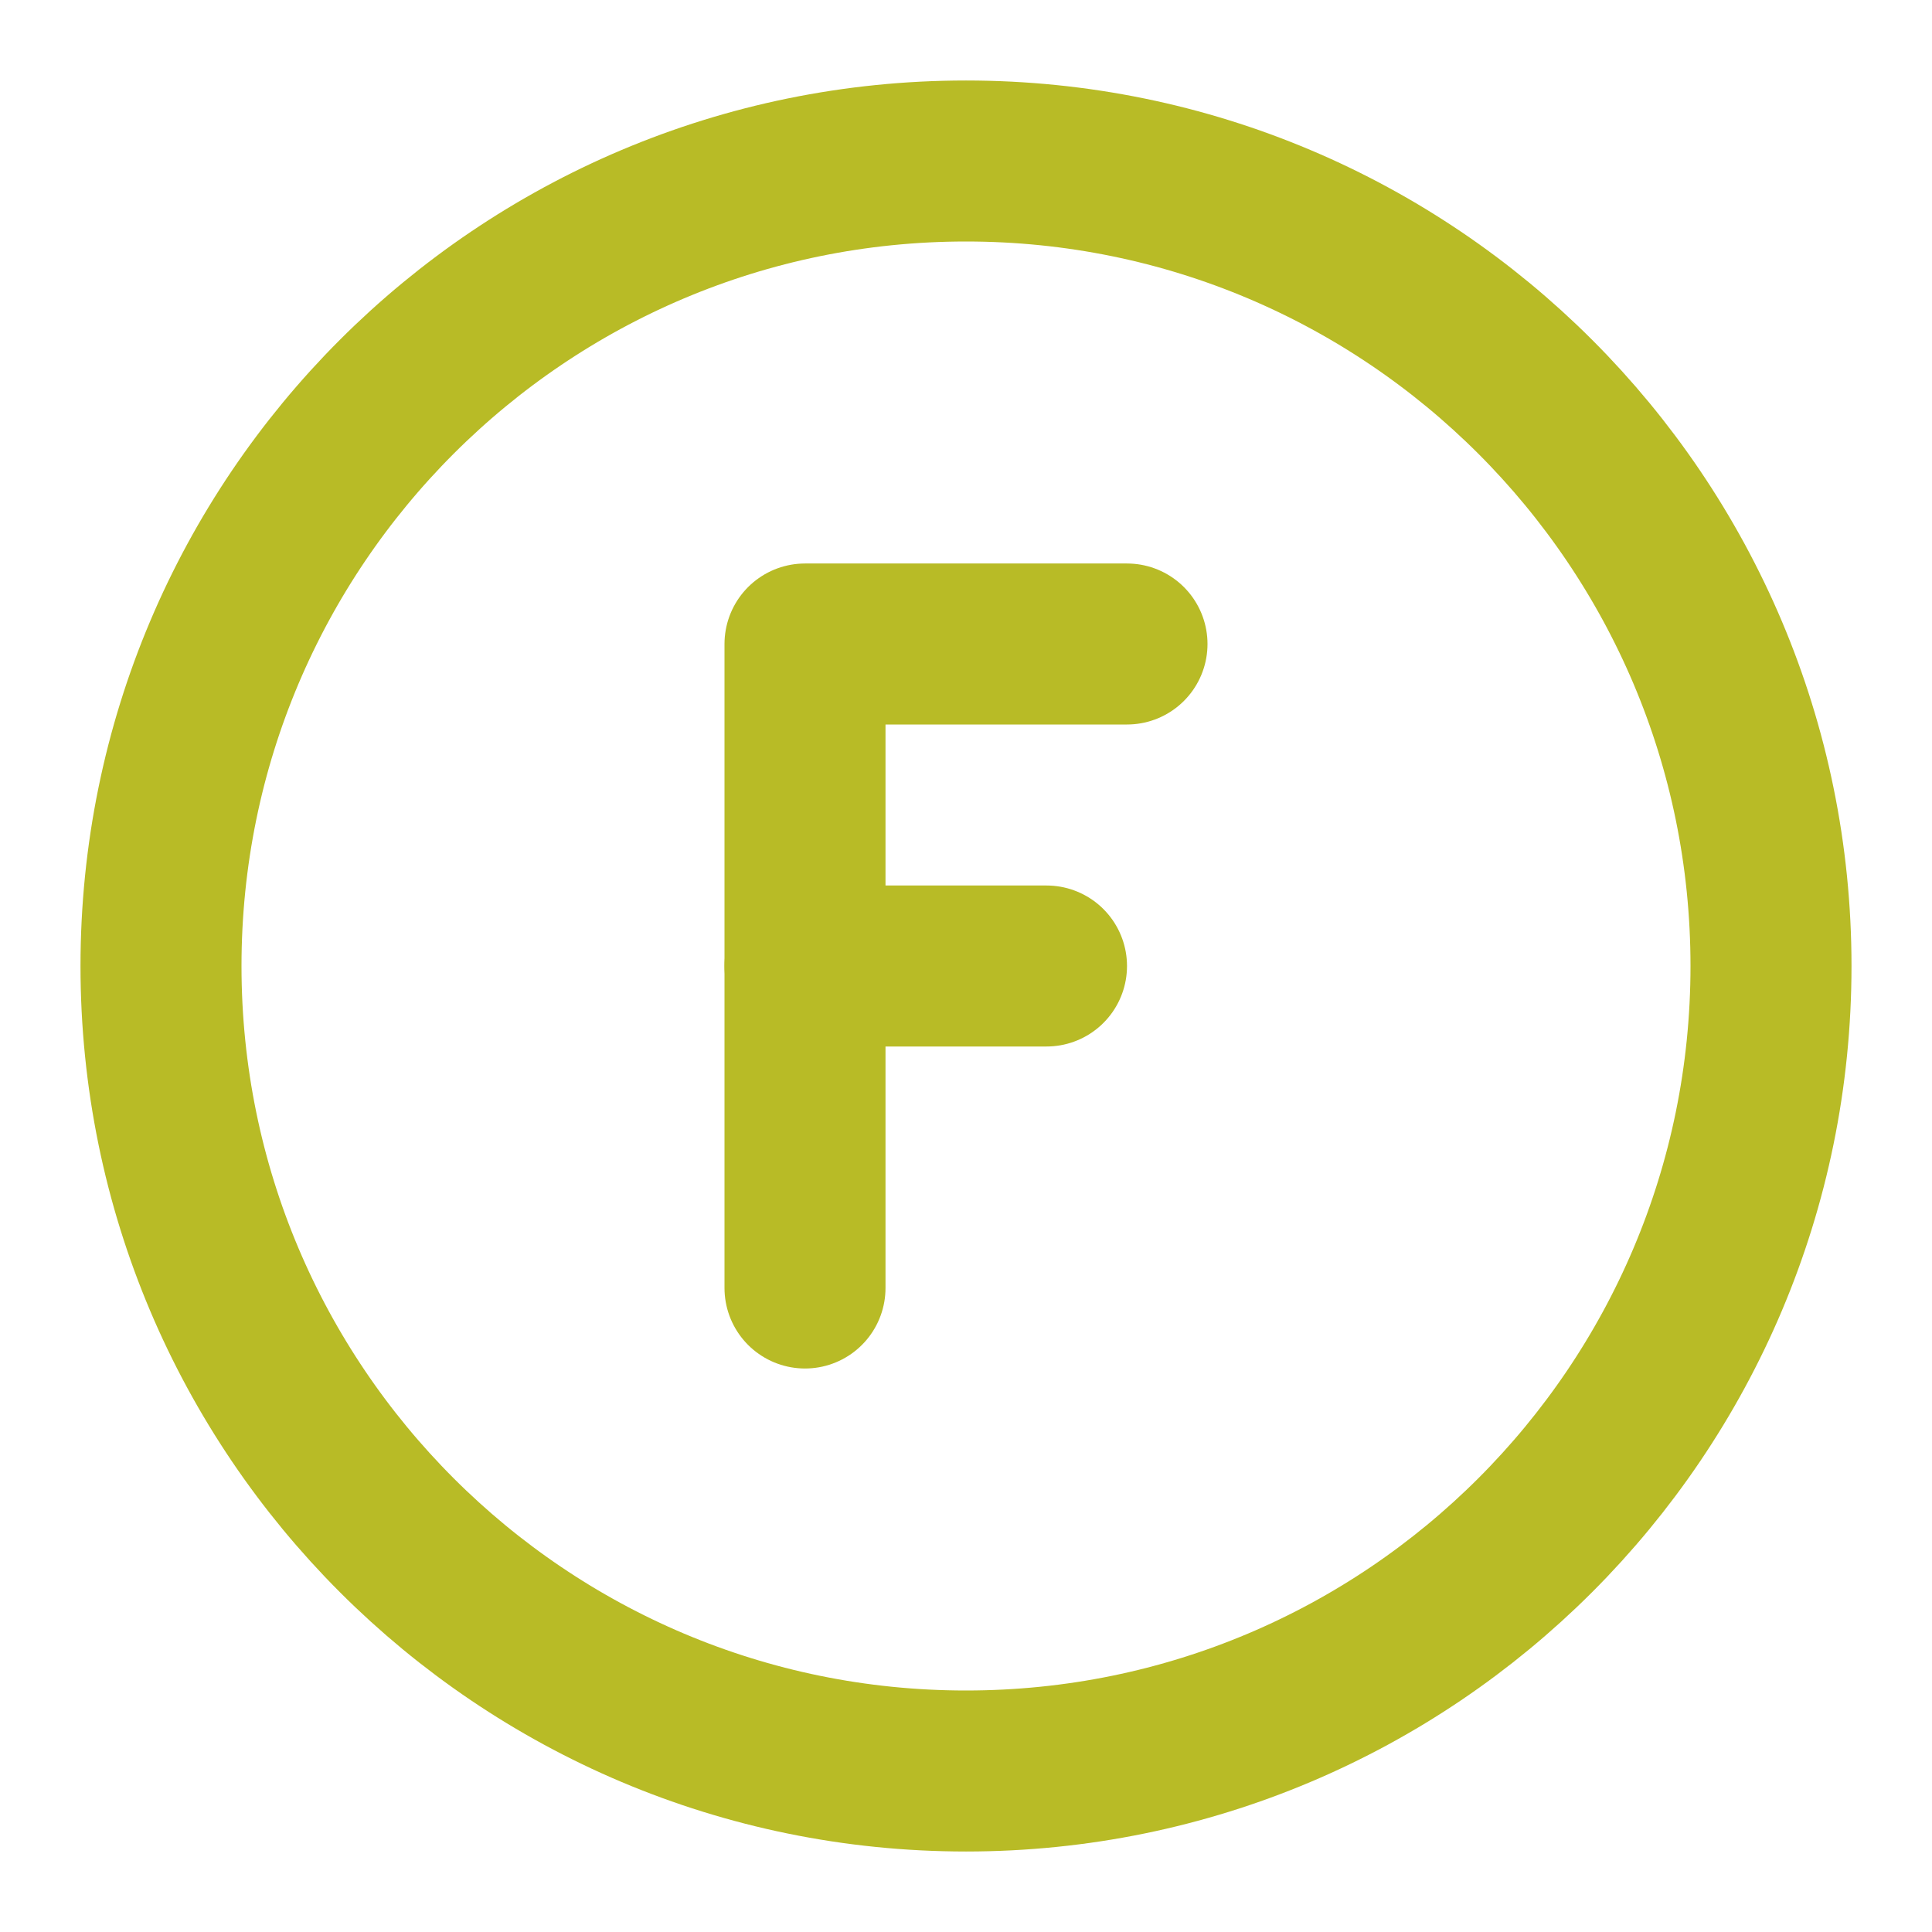
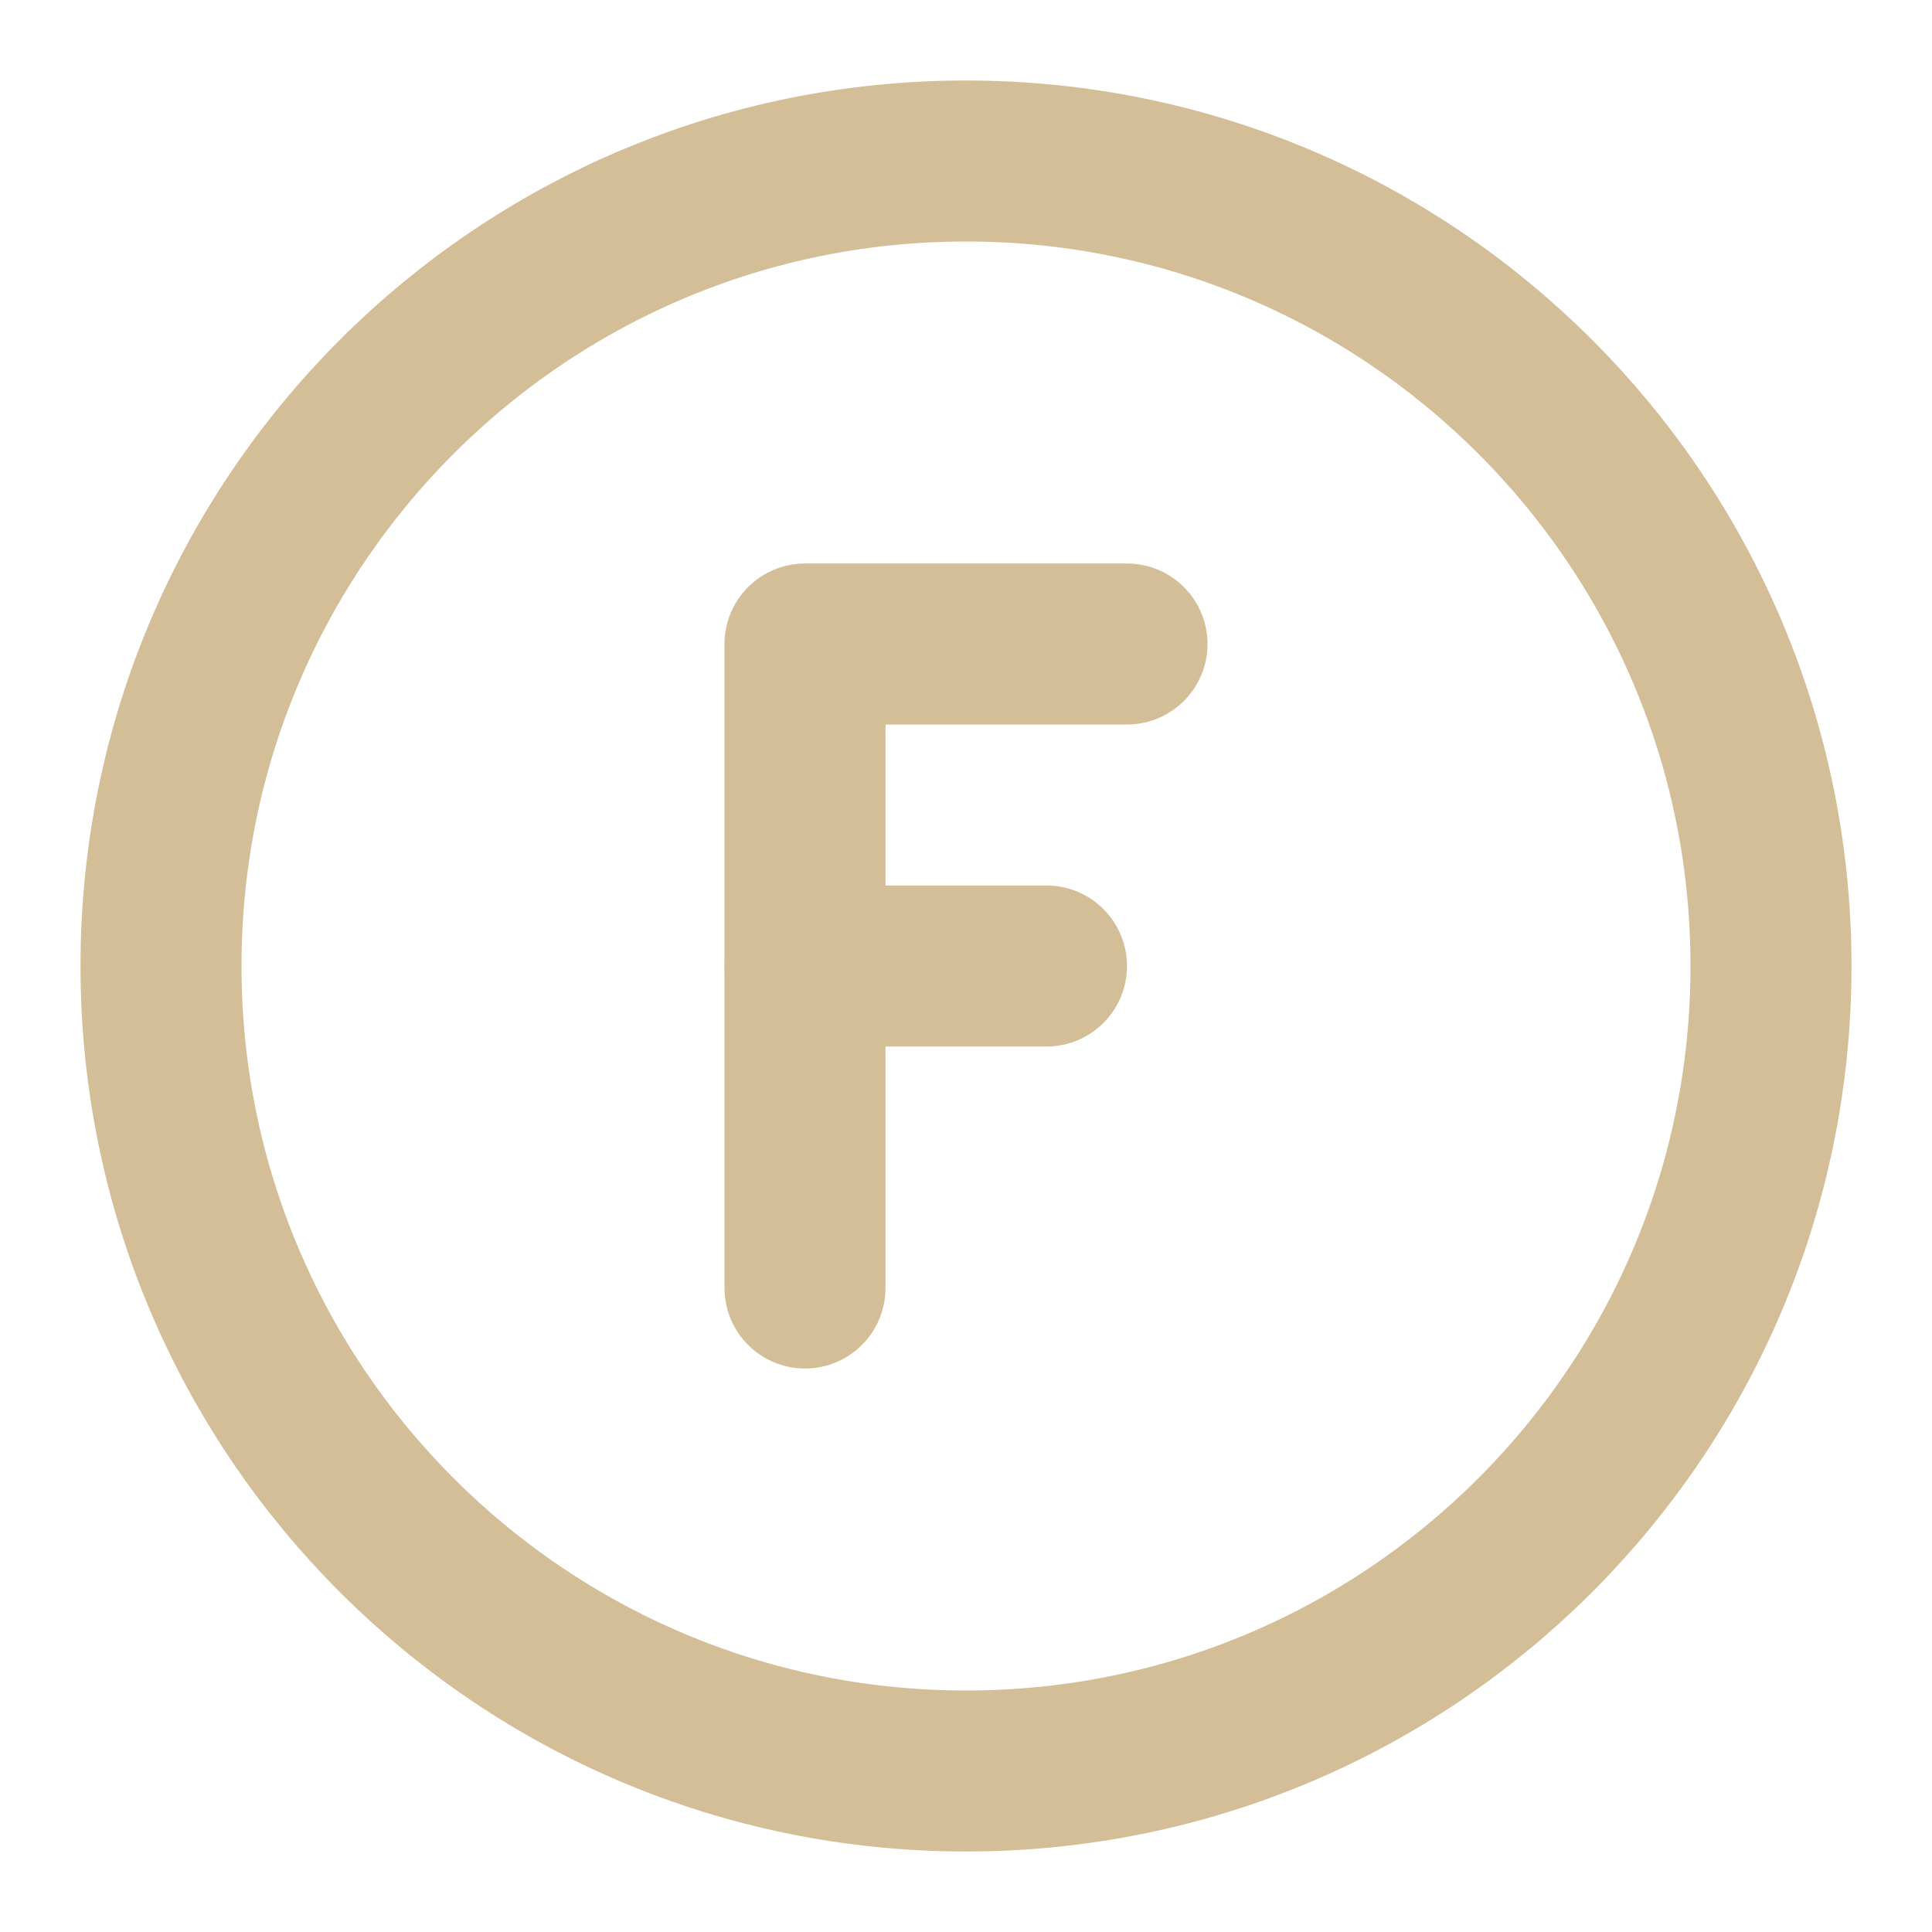
- <svg xmlns="http://www.w3.org/2000/svg" viewBox="0 0 24 24" fill="none" stroke="#b8bb26" stroke-width="2" stroke-linecap="round" stroke-linejoin="round">
+ <svg xmlns="http://www.w3.org/2000/svg" viewBox="0 0 24 24" fill="none" stroke="#d4be98" stroke-width="2" stroke-linecap="round" stroke-linejoin="round">
  <path d="M12 22C17.523 22 22 17.523 22 12C22 6.477 17.523 2 12 2C6.477 2 2 6.477 2 12C2 17.523 6.477 22 12 22Z" />
  <path d="M14 8H10V16" />
  <path d="M10 12H13" />
</svg>
